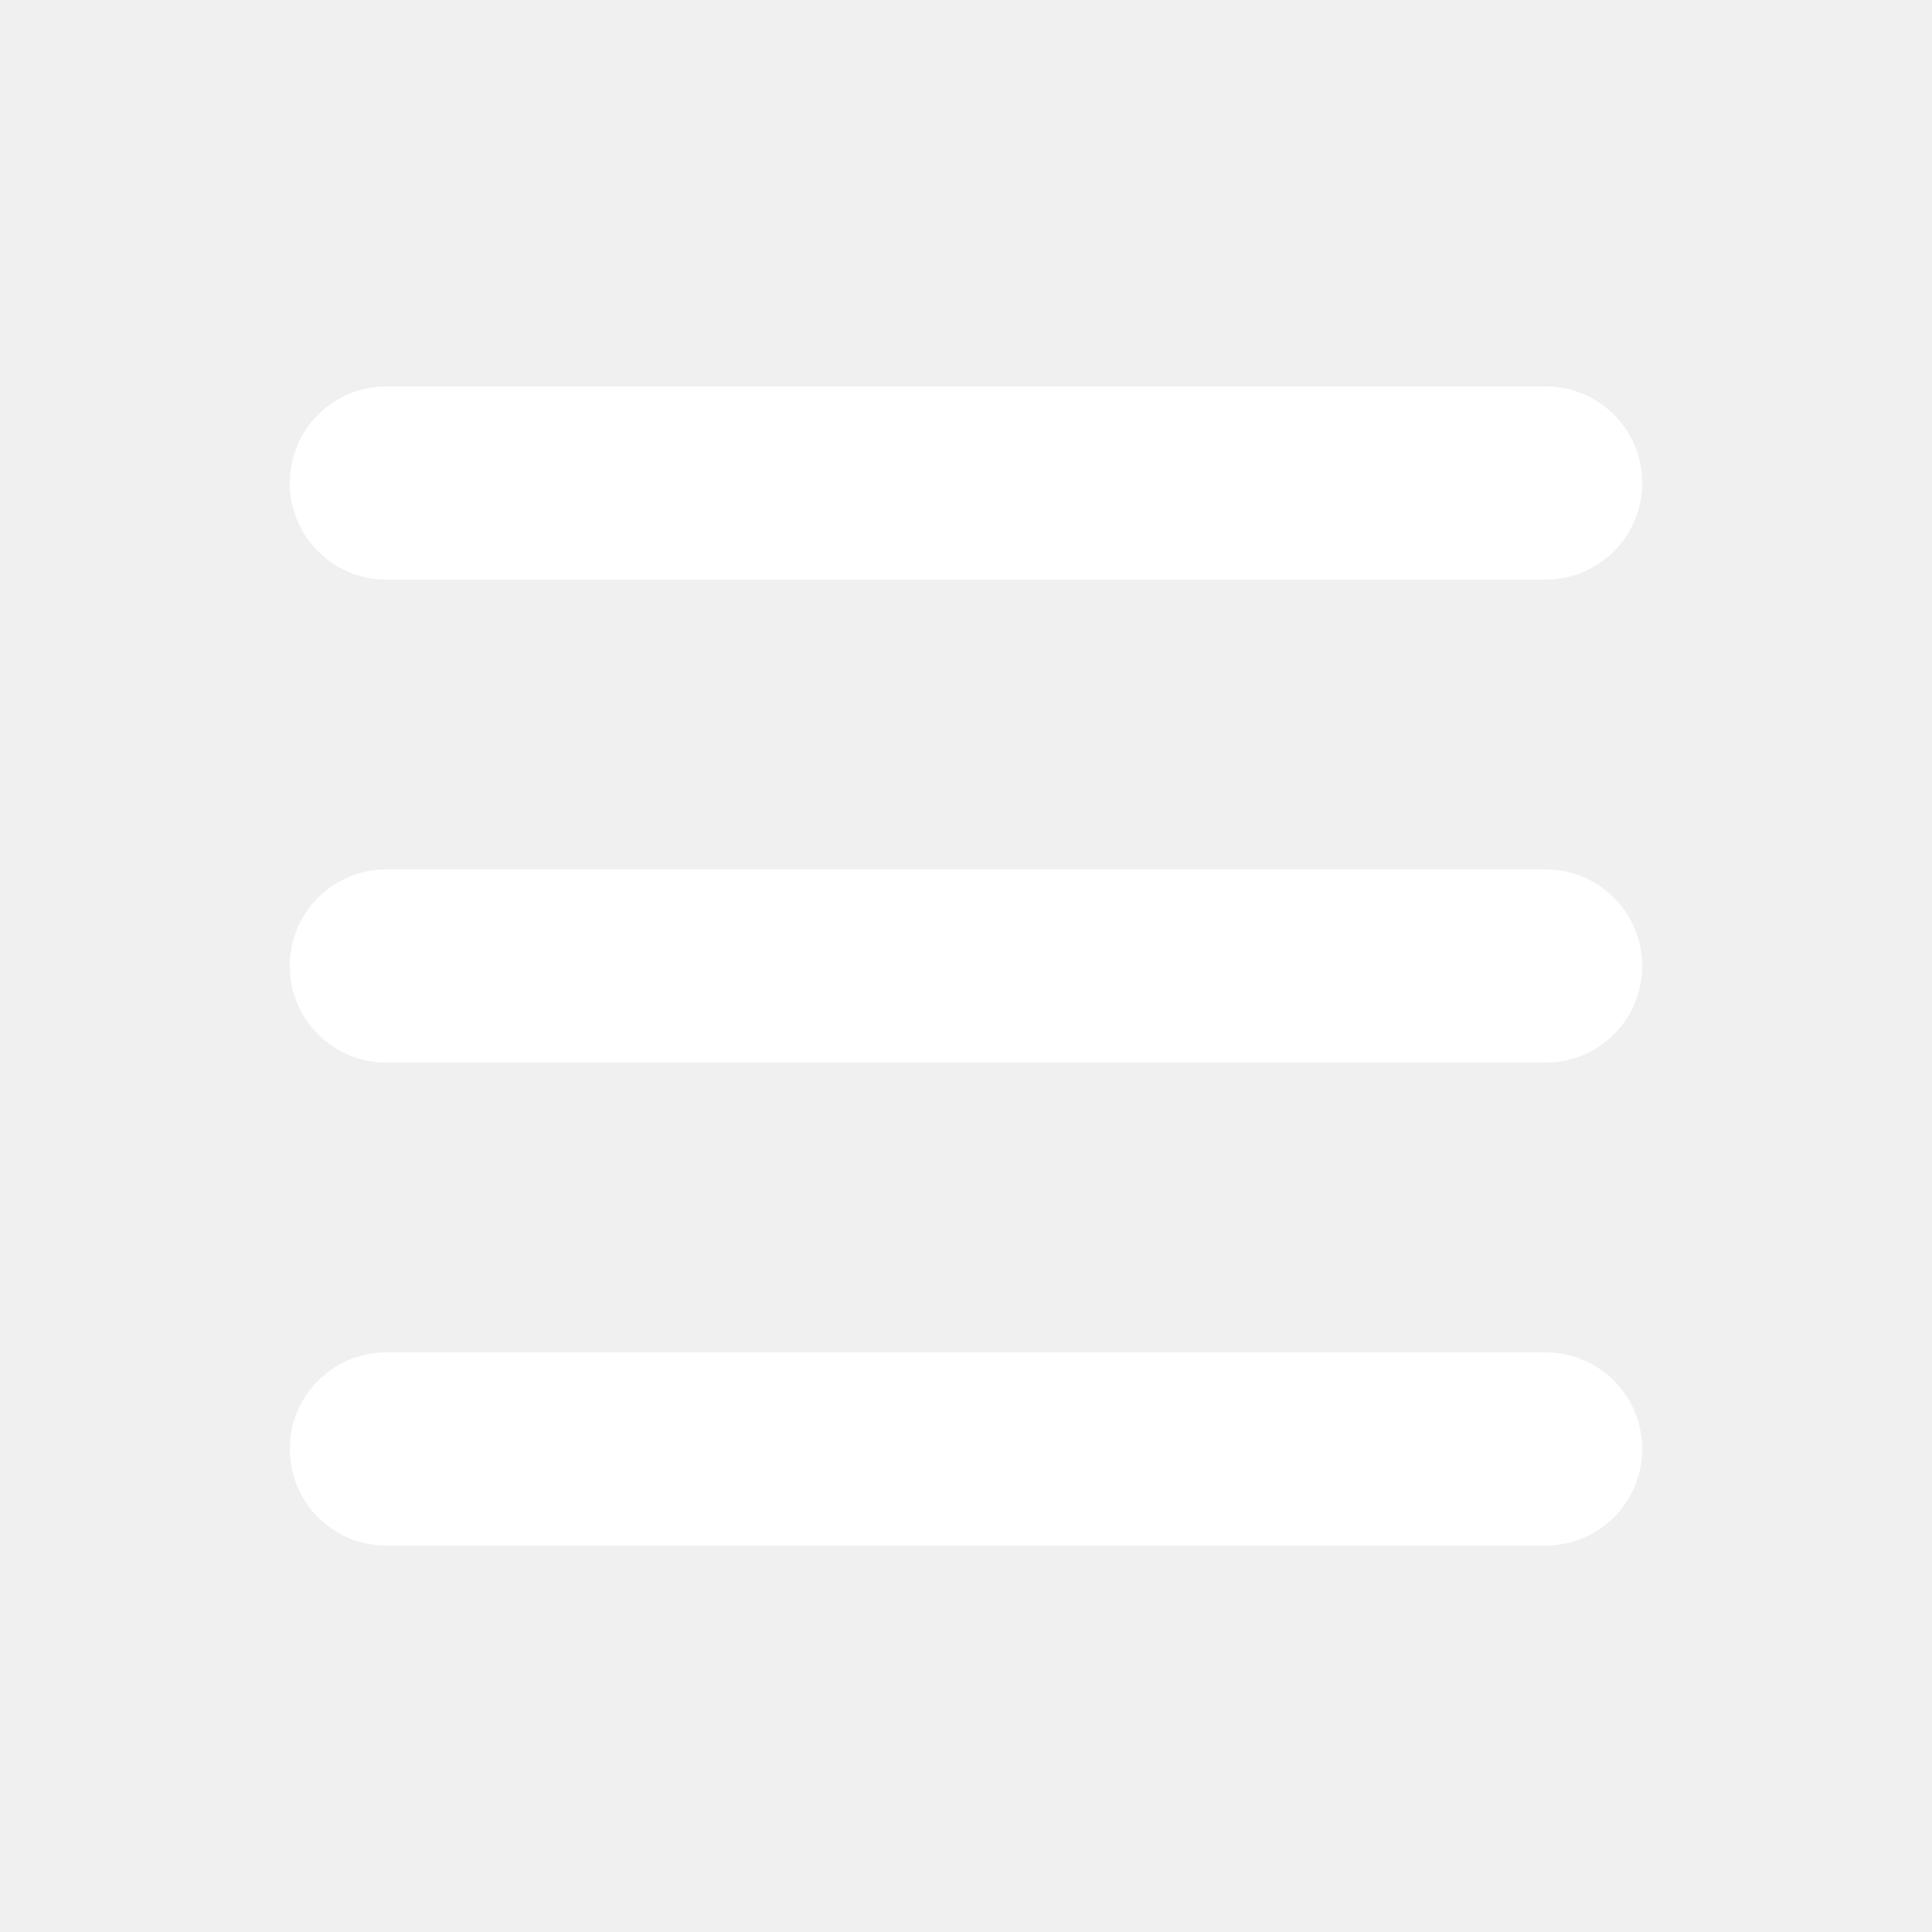
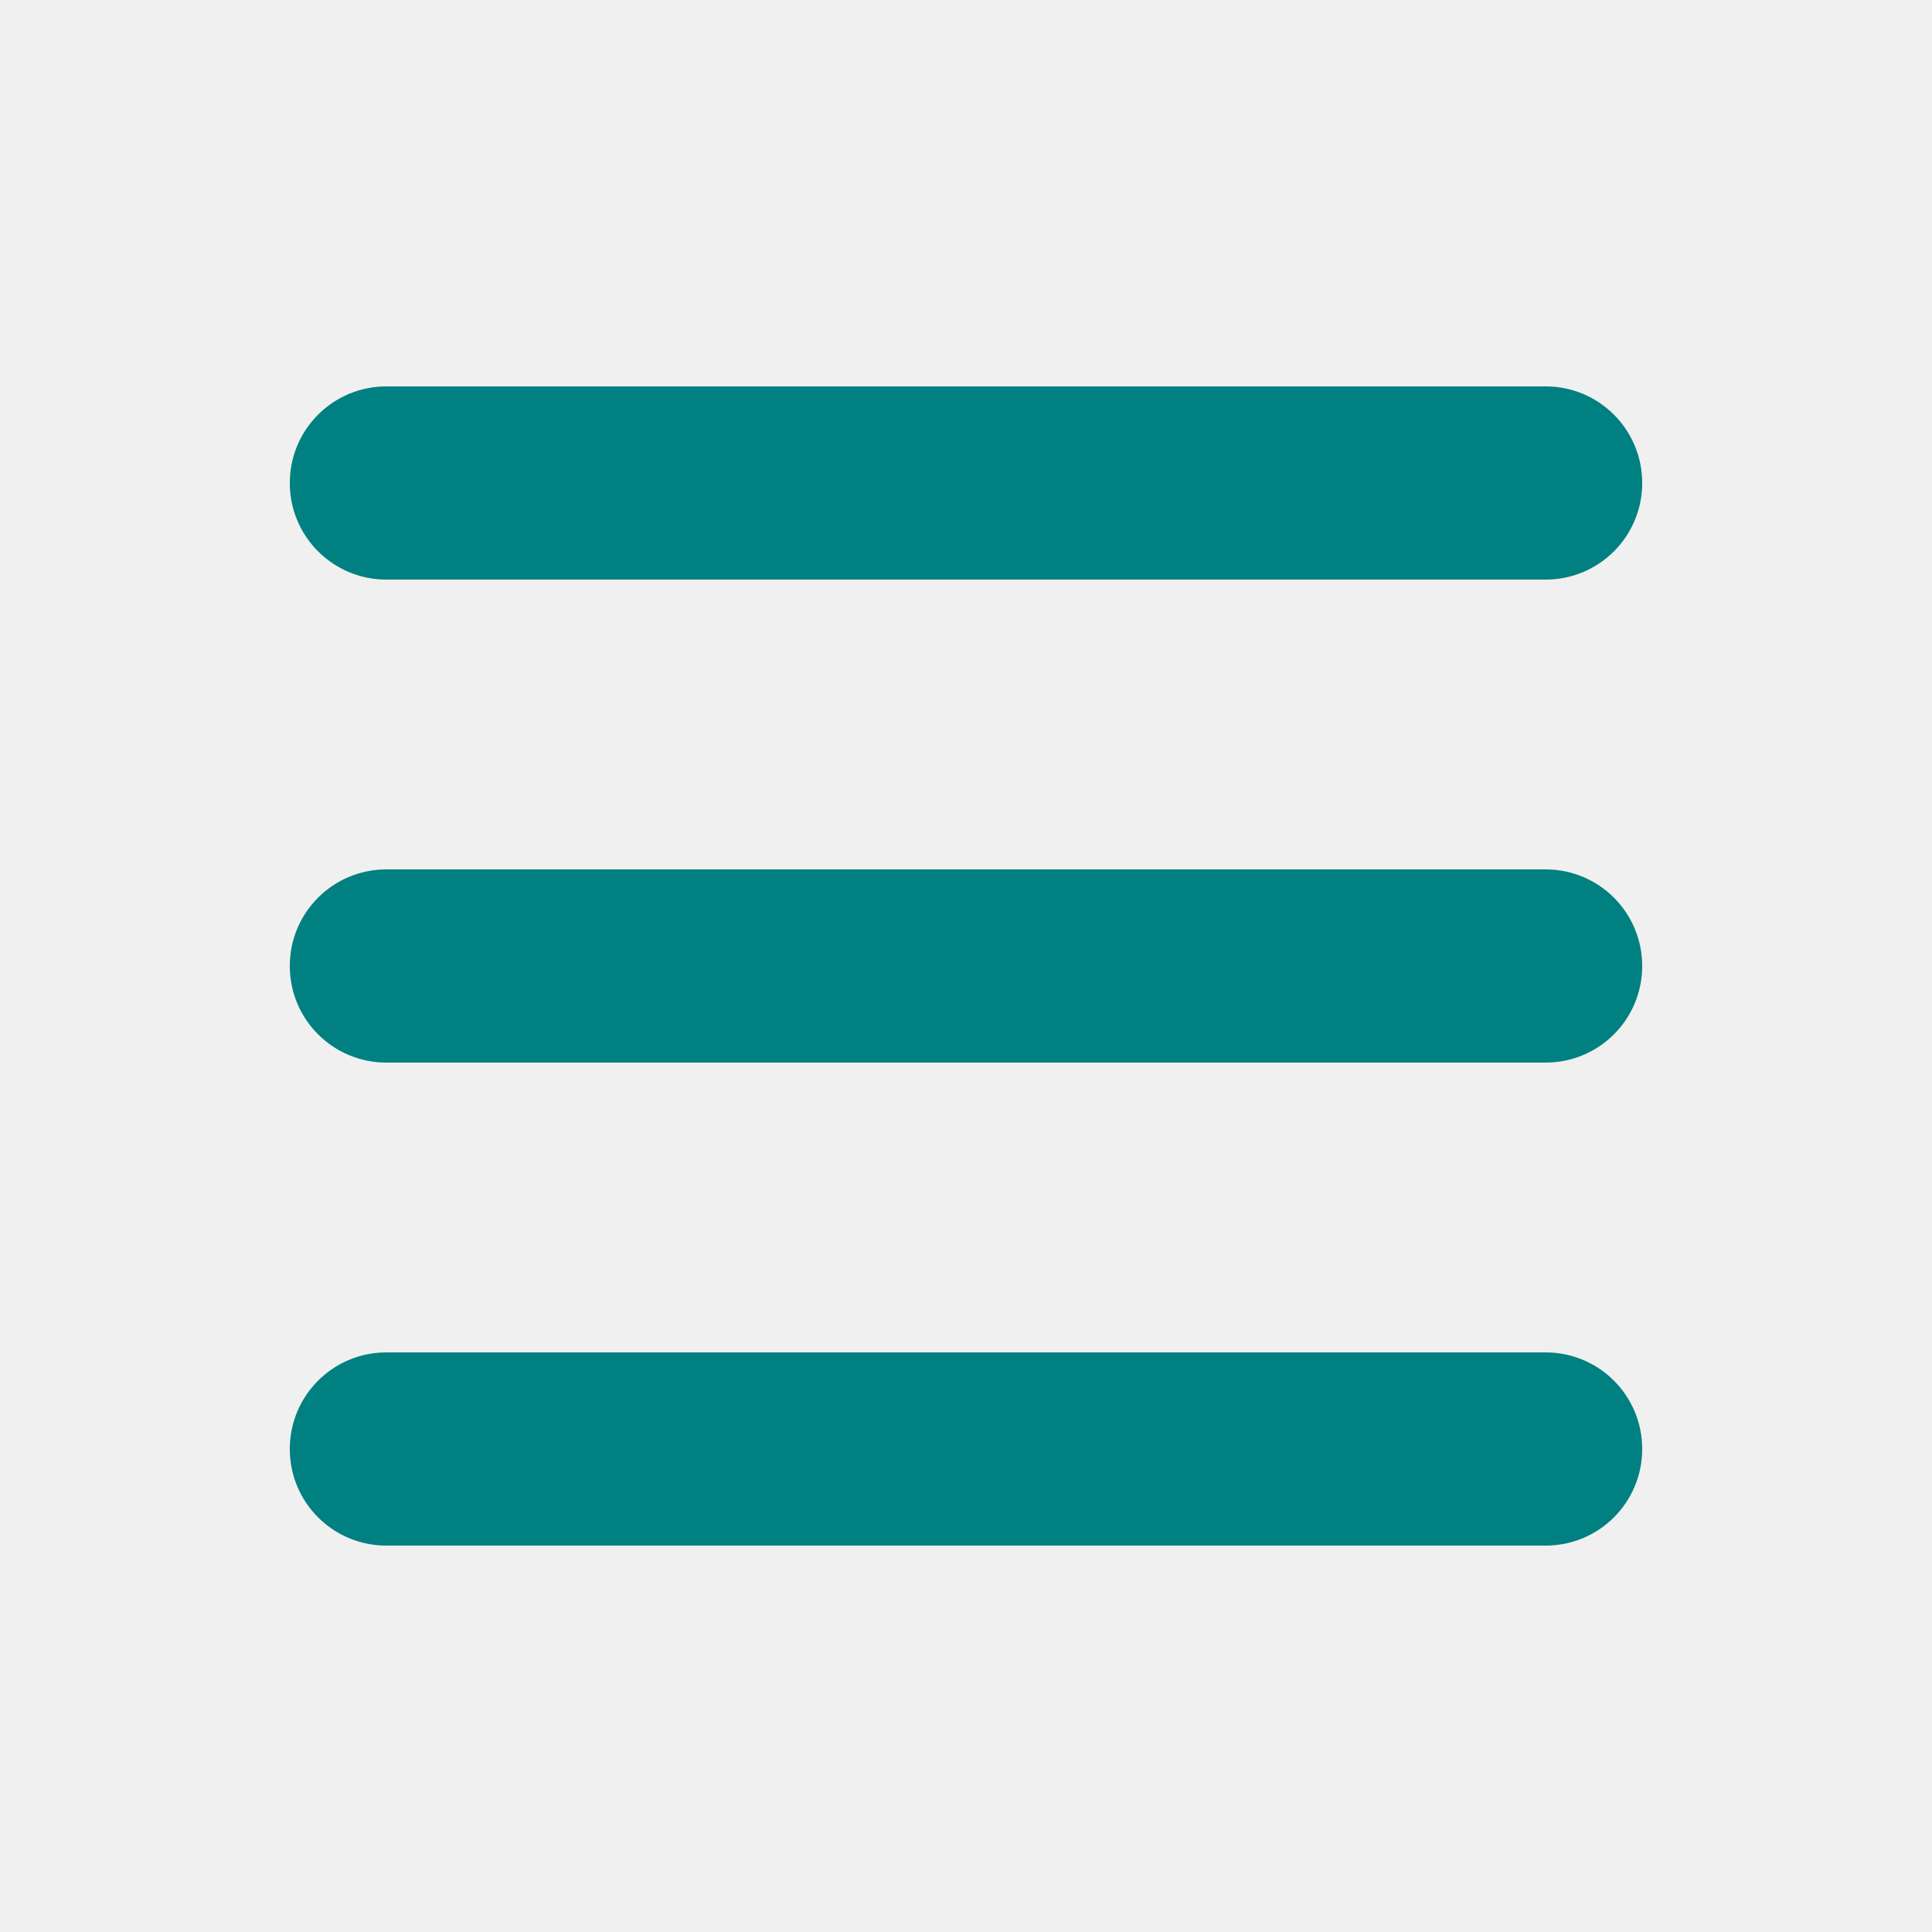
<svg xmlns="http://www.w3.org/2000/svg" viewBox="0 0 640 640">
-   <path fill="#ffffff" d="M96 160C96 142.3 110.3 128 128 128L512 128C529.7 128 544 142.3 544 160C544 177.7 529.7 192 512 192L128 192C110.3 192 96 177.7 96 160zM96 320C96 302.3 110.3 288 128 288L512 288C529.7 288 544 302.3 544 320C544 337.7 529.7 352 512 352L128 352C110.3 352 96 337.7 96 320zM544 480C544 497.7 529.7 512 512 512L128 512C110.3 512 96 497.7 96 480C96 462.3 110.3 448 128 448L512 448C529.7 448 544 462.3 544 480z" />
+   <path fill="#008080" d="M96 160C96 142.3 110.3 128 128 128L512 128C529.7 128 544 142.3 544 160C544 177.7 529.7 192 512 192L128 192C110.3 192 96 177.7 96 160zM96 320C96 302.3 110.3 288 128 288L512 288C529.7 288 544 302.3 544 320C544 337.7 529.7 352 512 352L128 352C110.3 352 96 337.7 96 320zM544 480C544 497.7 529.7 512 512 512L128 512C110.3 512 96 497.7 96 480C96 462.3 110.3 448 128 448L512 448C529.7 448 544 462.3 544 480z" />
</svg>
